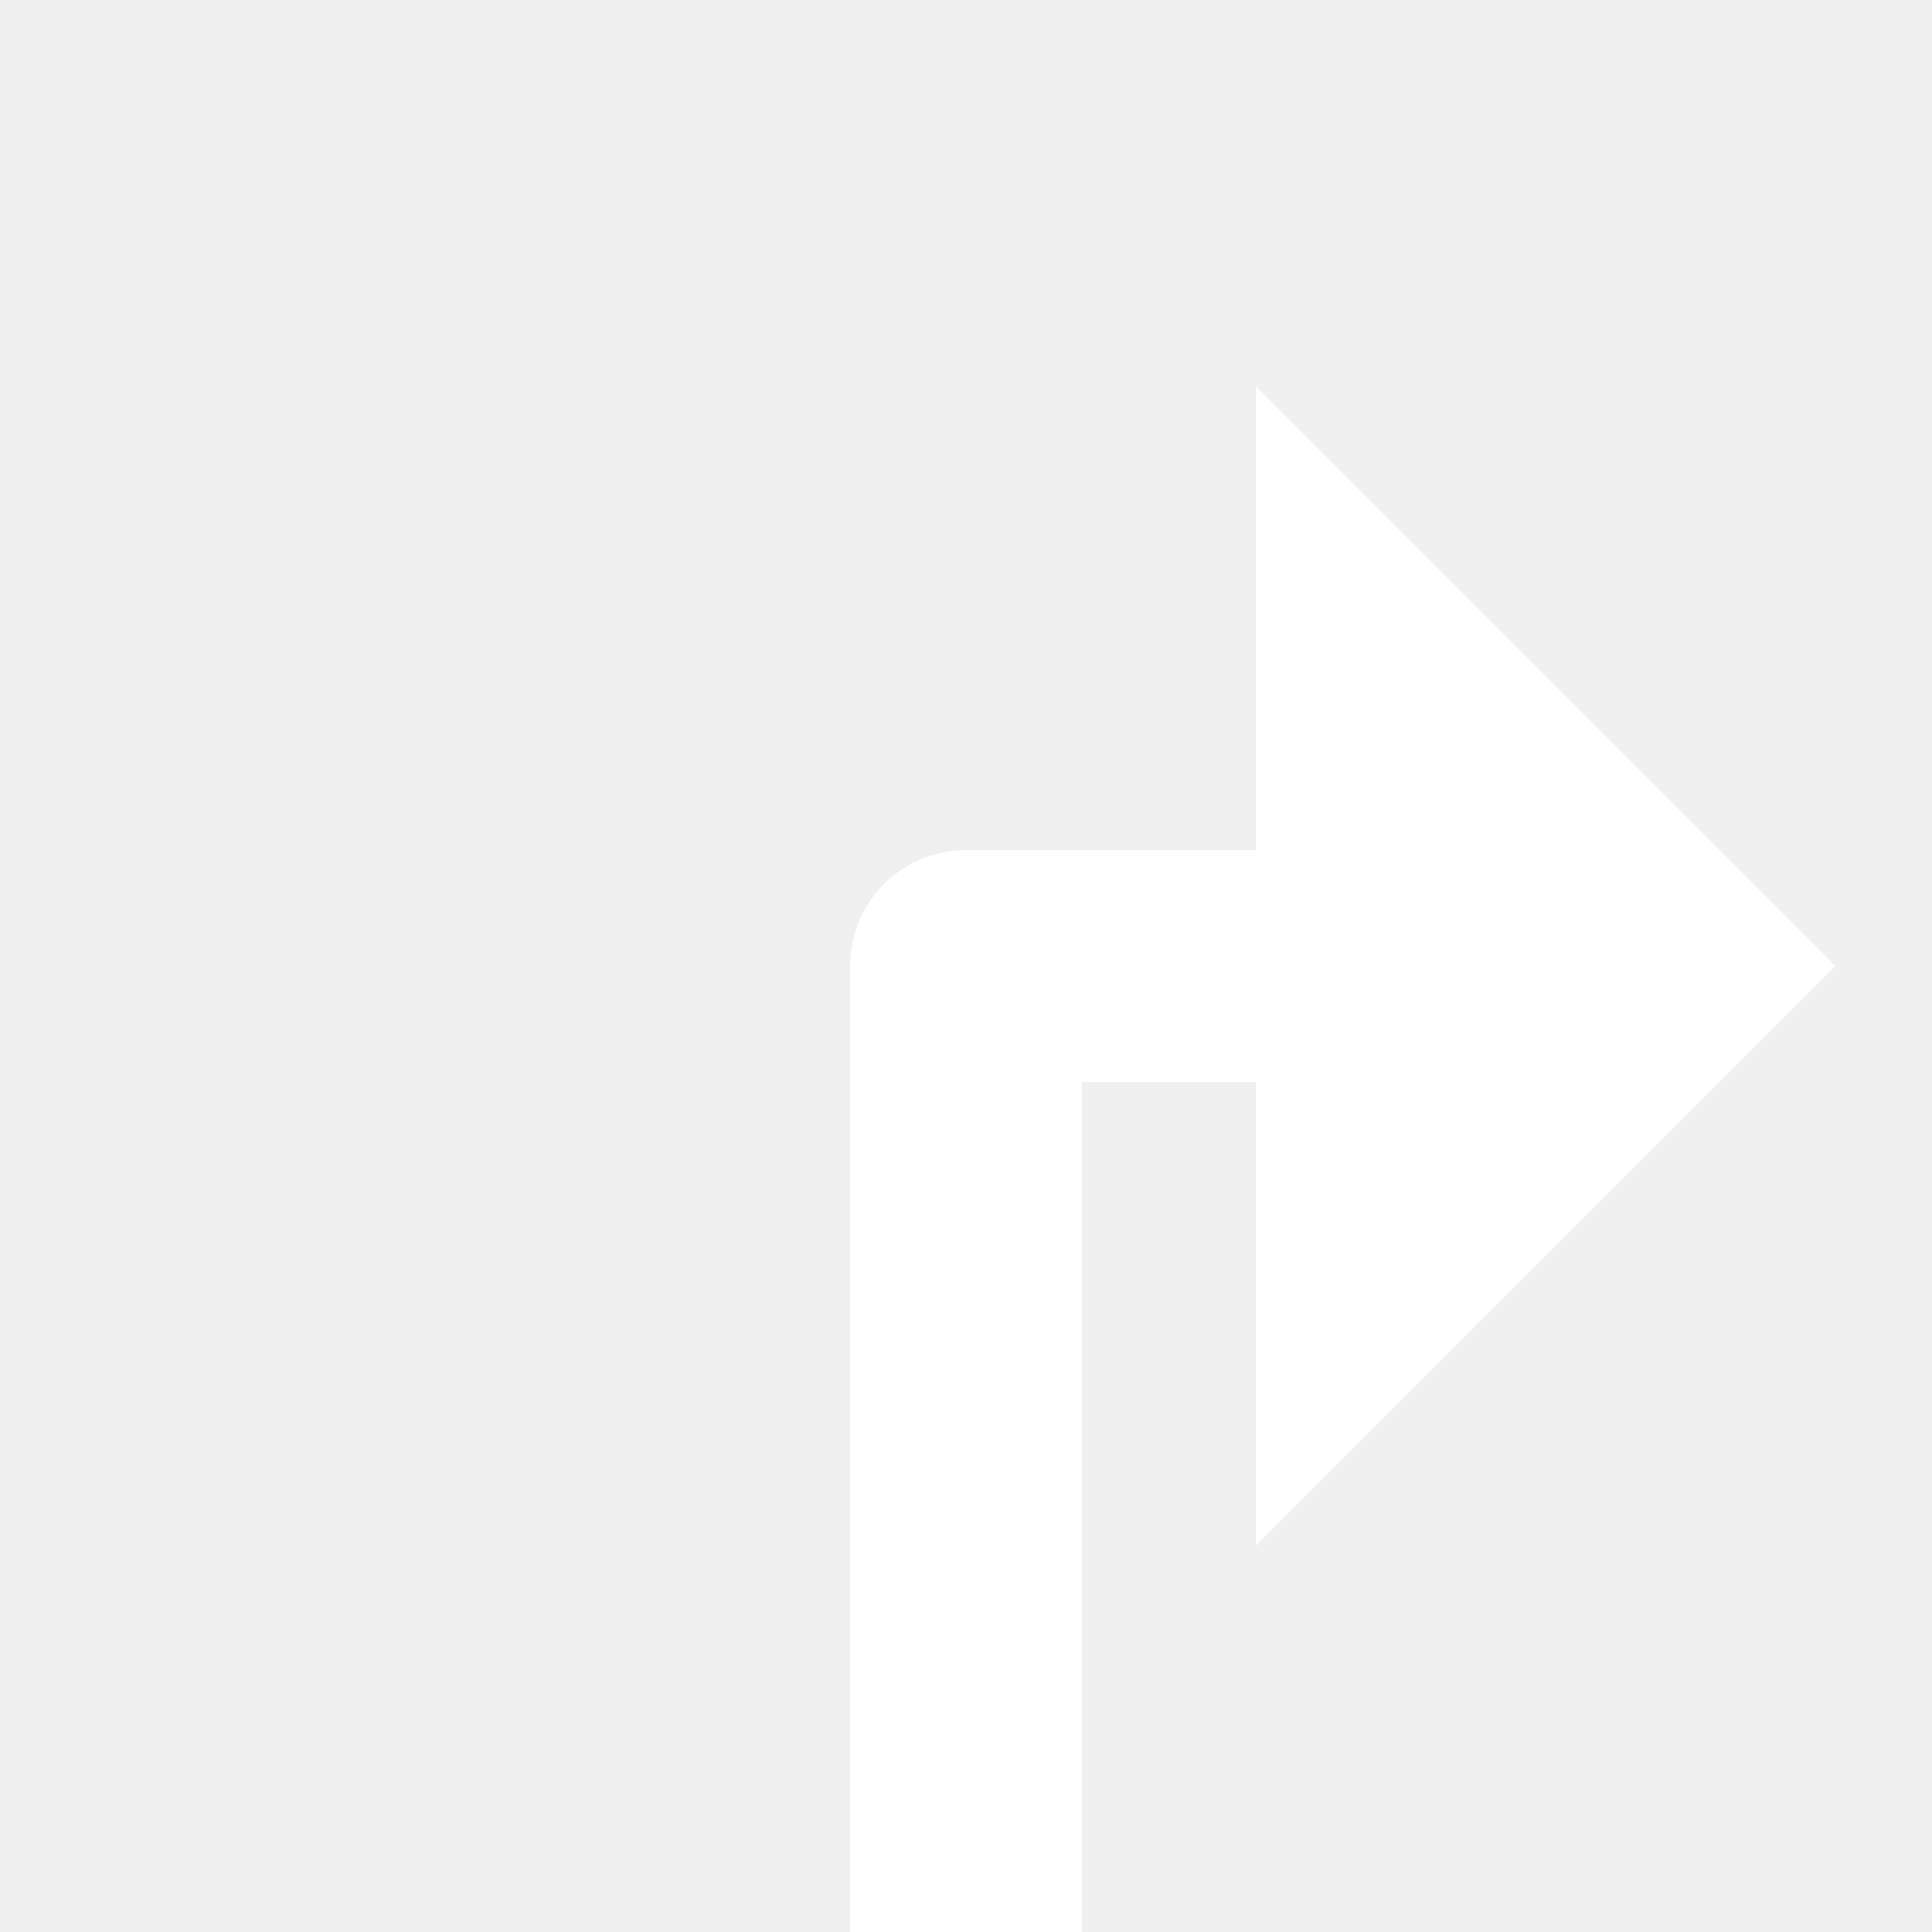
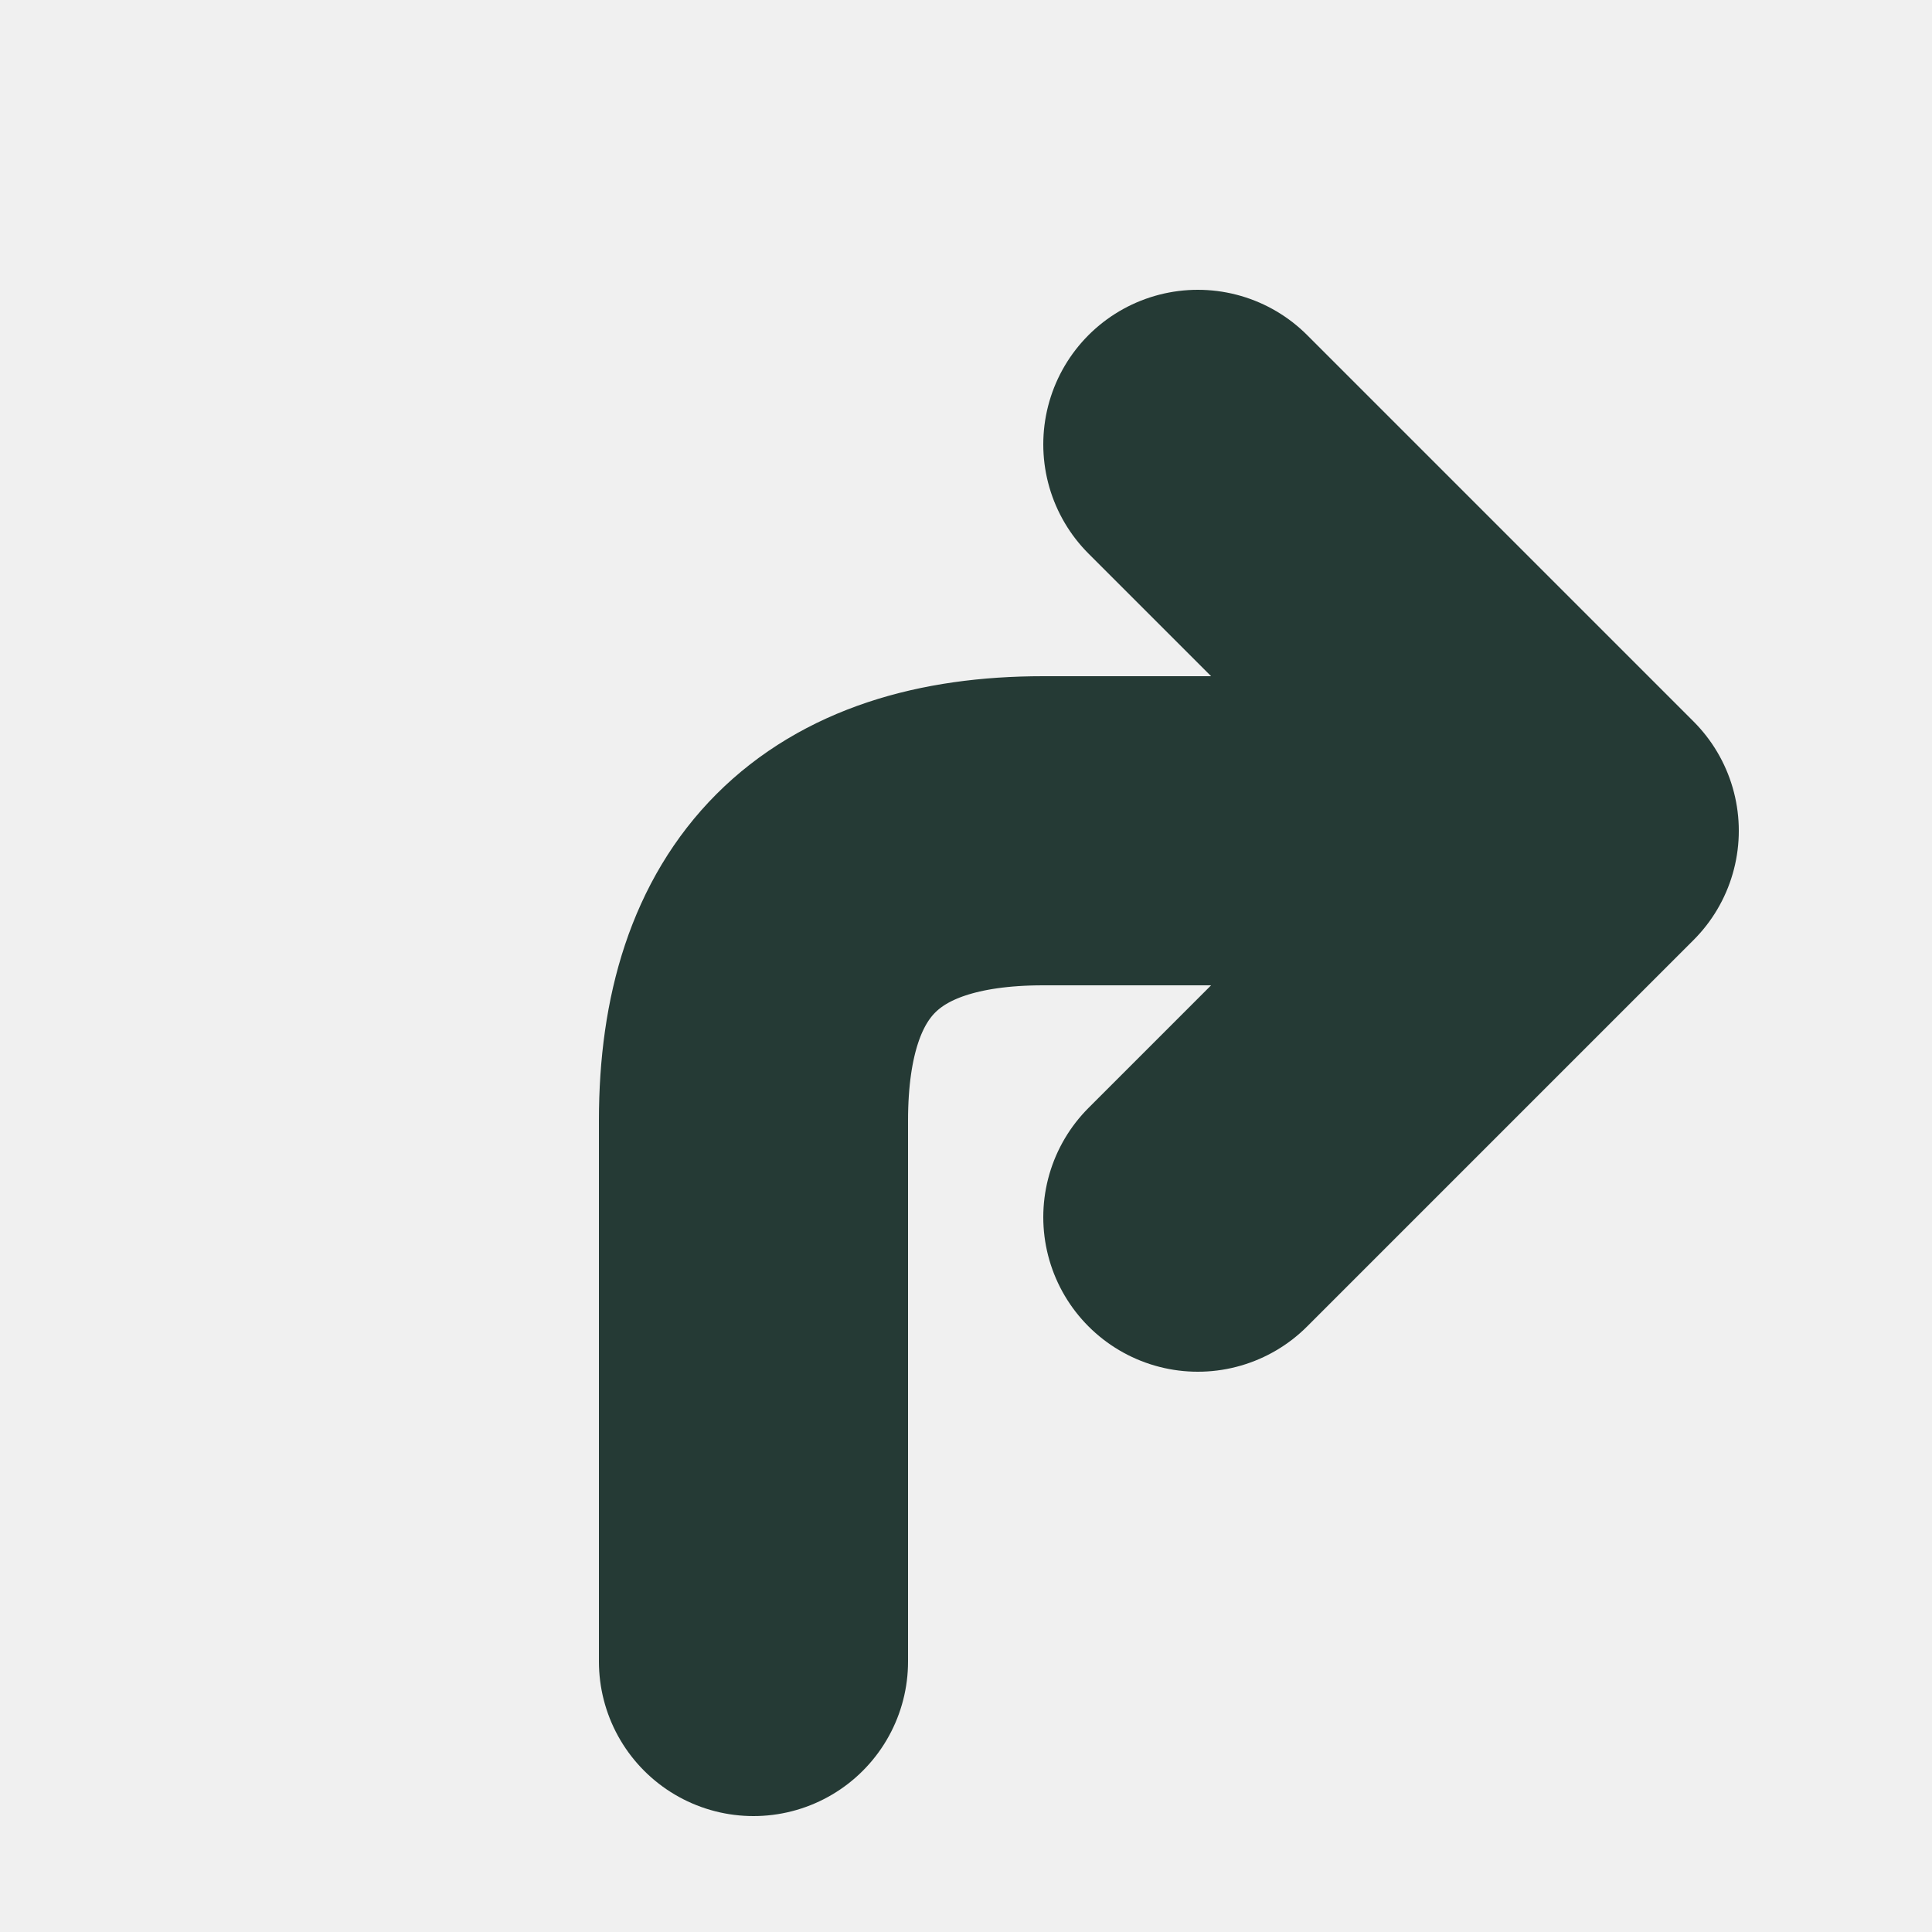
<svg xmlns="http://www.w3.org/2000/svg" viewBox="0 0 100 100" id="arr-dr">
-   <path d="M50 100 V 50 H 75" fill="none" stroke="#ffffff" stroke-width="12" stroke-linecap="round" stroke-linejoin="round" />
-   <path d="M95 50 L 65 20 V 80 Z" fill="#ffffff" />
+   <path d="M14 39 H42 Q57 39 57 54 V82 M37 62 L57 82 L77 62" transform="rotate(-90 50 50)" fill="none" stroke="#253a35" stroke-width="16" stroke-linecap="round" stroke-linejoin="round" />
</svg>
